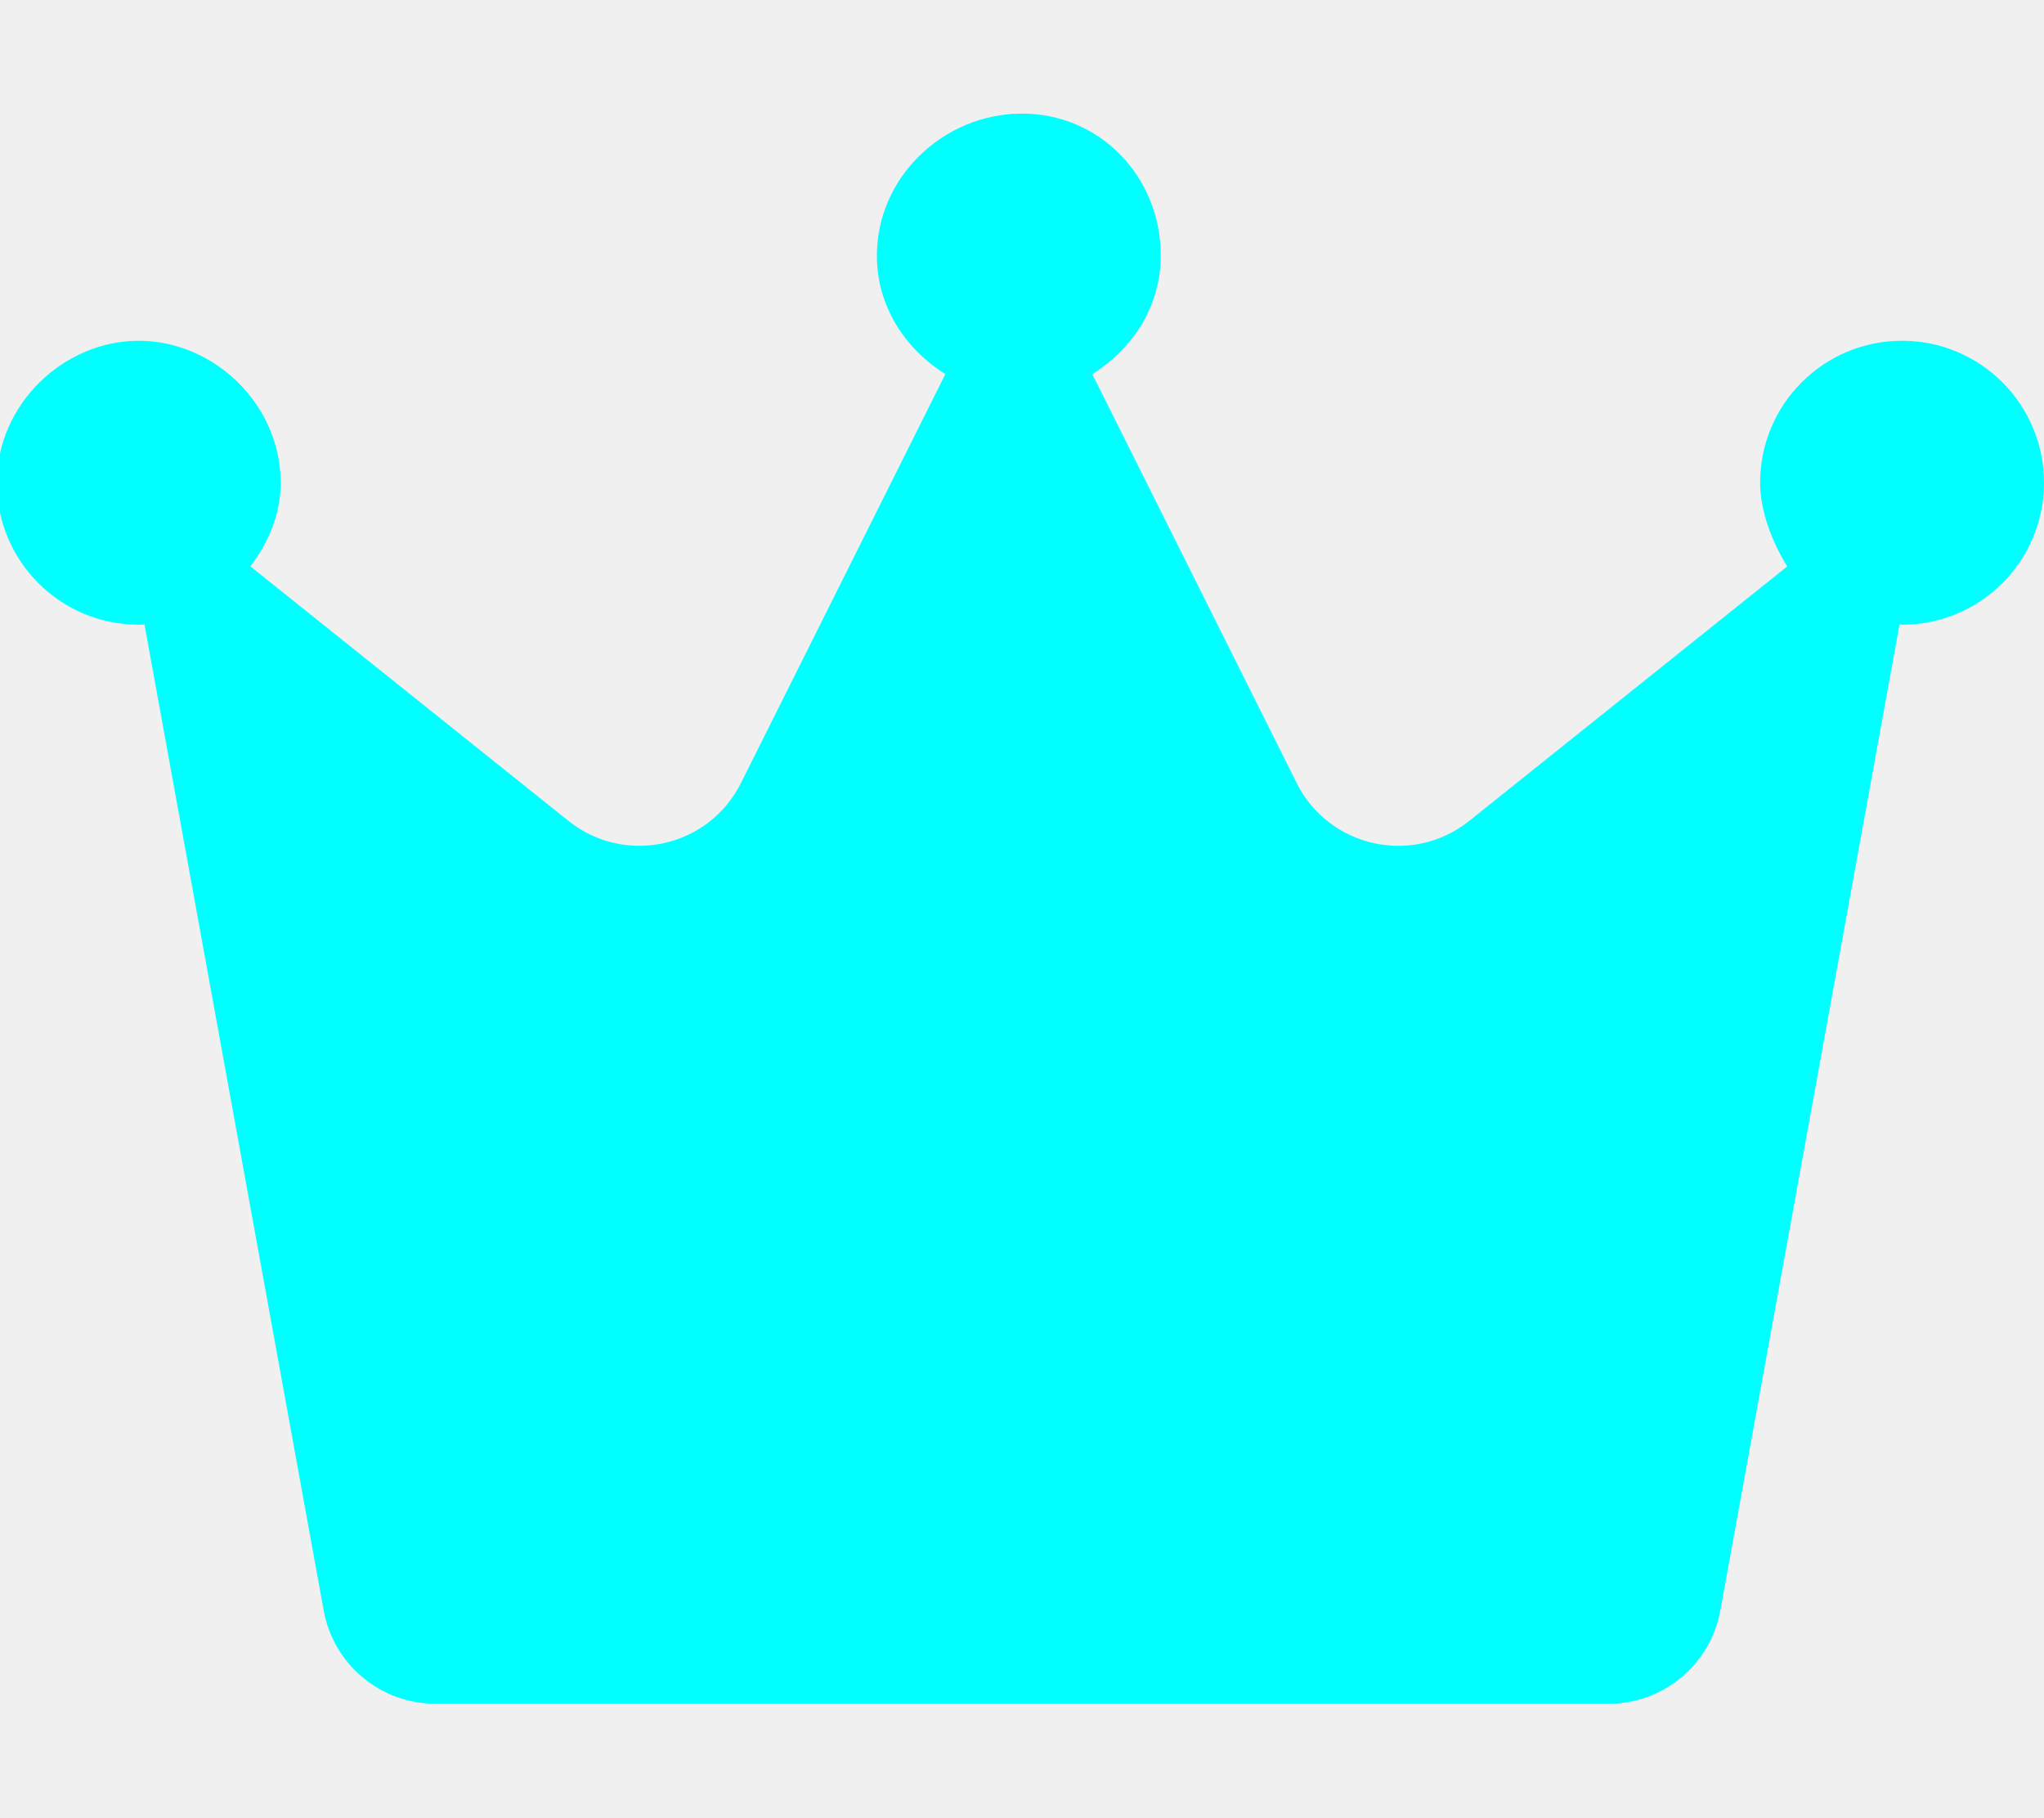
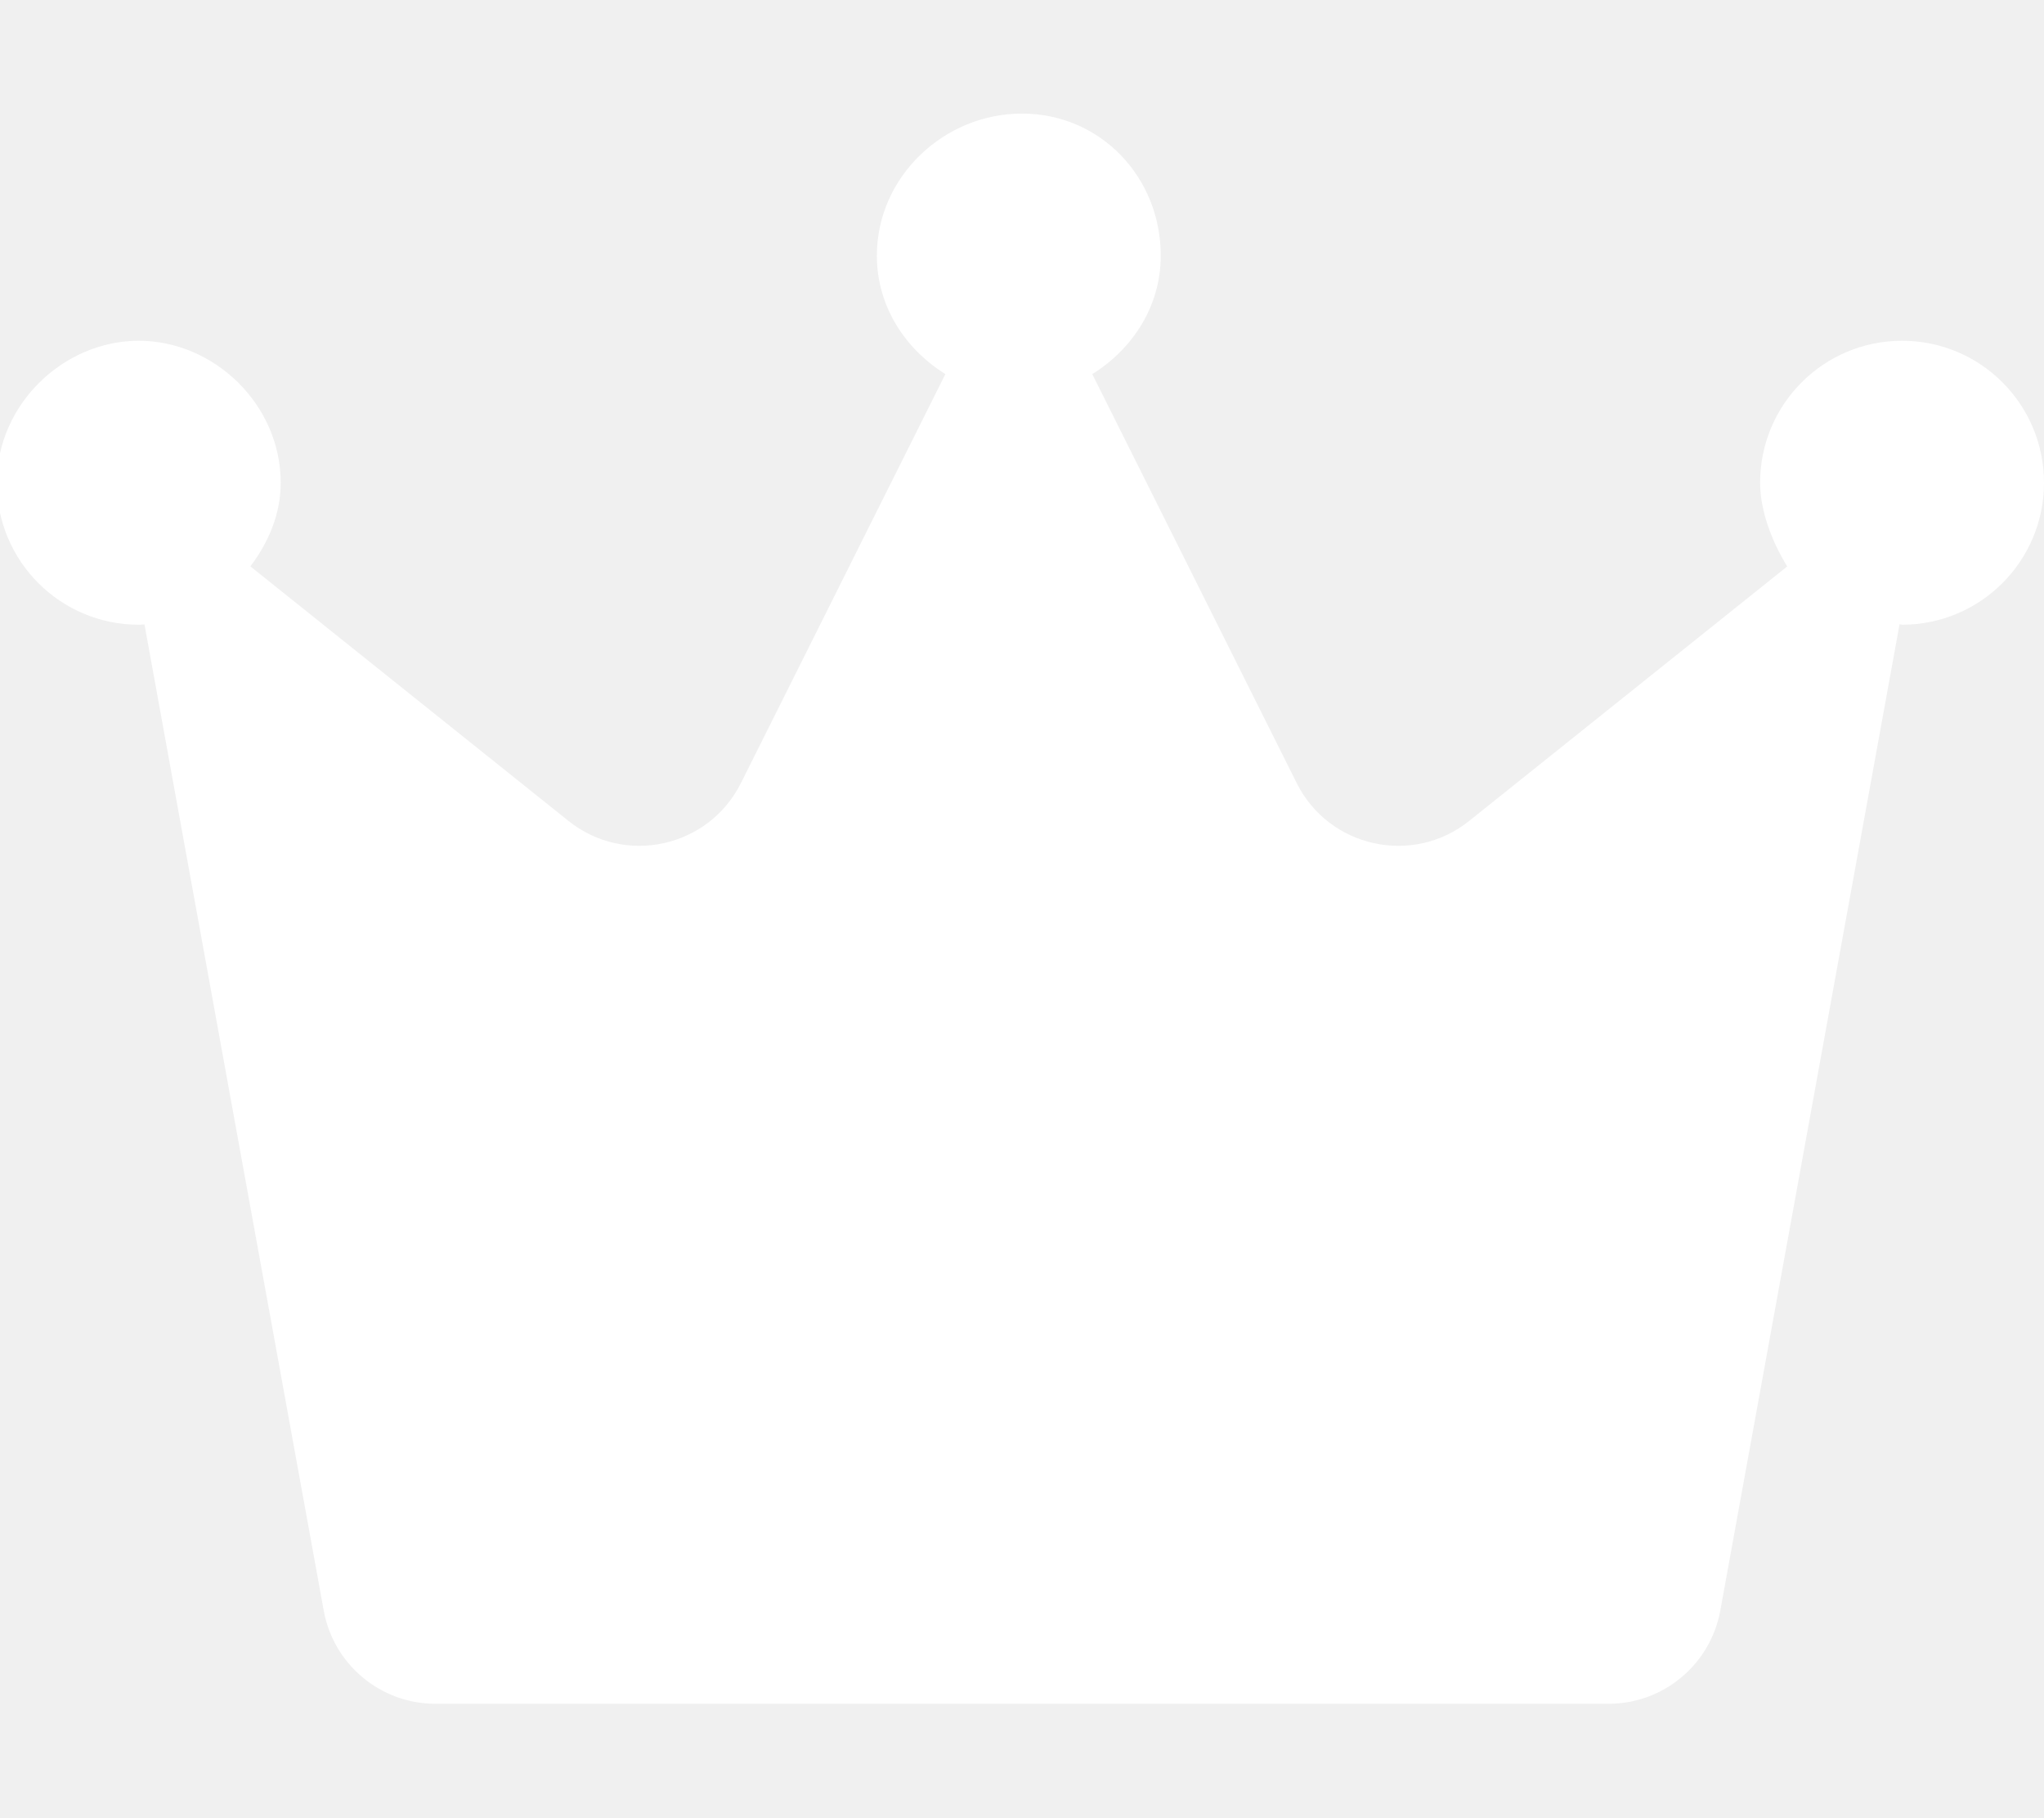
- <svg xmlns="http://www.w3.org/2000/svg" viewBox="0 0 576 512" fill="#00ffff">
+ <svg xmlns="http://www.w3.org/2000/svg" viewBox="0 0 576 512" fill="#ffffff">
  <path d="M576 136c0 22.09-17.91 40-40 40c-.248 0-.455-.127-.703-.131l-50.52 277.9C482 468.9 468.8 480 453.3 480H122.7c-15.46 0-28.72-11.06-31.48-26.27L40.71 175.9C40.46 175.9 40.25 176 39.1 176c-22.09 0-40-17.91-40-40S17.91 96 39.1 96s40 17.91 40 40c0 8.998-3.521 16.89-8.537 23.57l89.63 71.7c15.91 12.73 39.5 7.544 48.61-10.68l57.6-115.2C255.1 98.34 247.1 86.34 247.1 72C247.1 49.91 265.9 32 288 32s39.1 17.91 39.1 40c0 14.34-7.963 26.34-19.3 33.4l57.6 115.2c9.111 18.22 32.71 23.4 48.61 10.68l89.63-71.7C499.5 152.9 496 144.1 496 136C496 113.9 513.9 96 536 96S576 113.9 576 136z" />
</svg>
